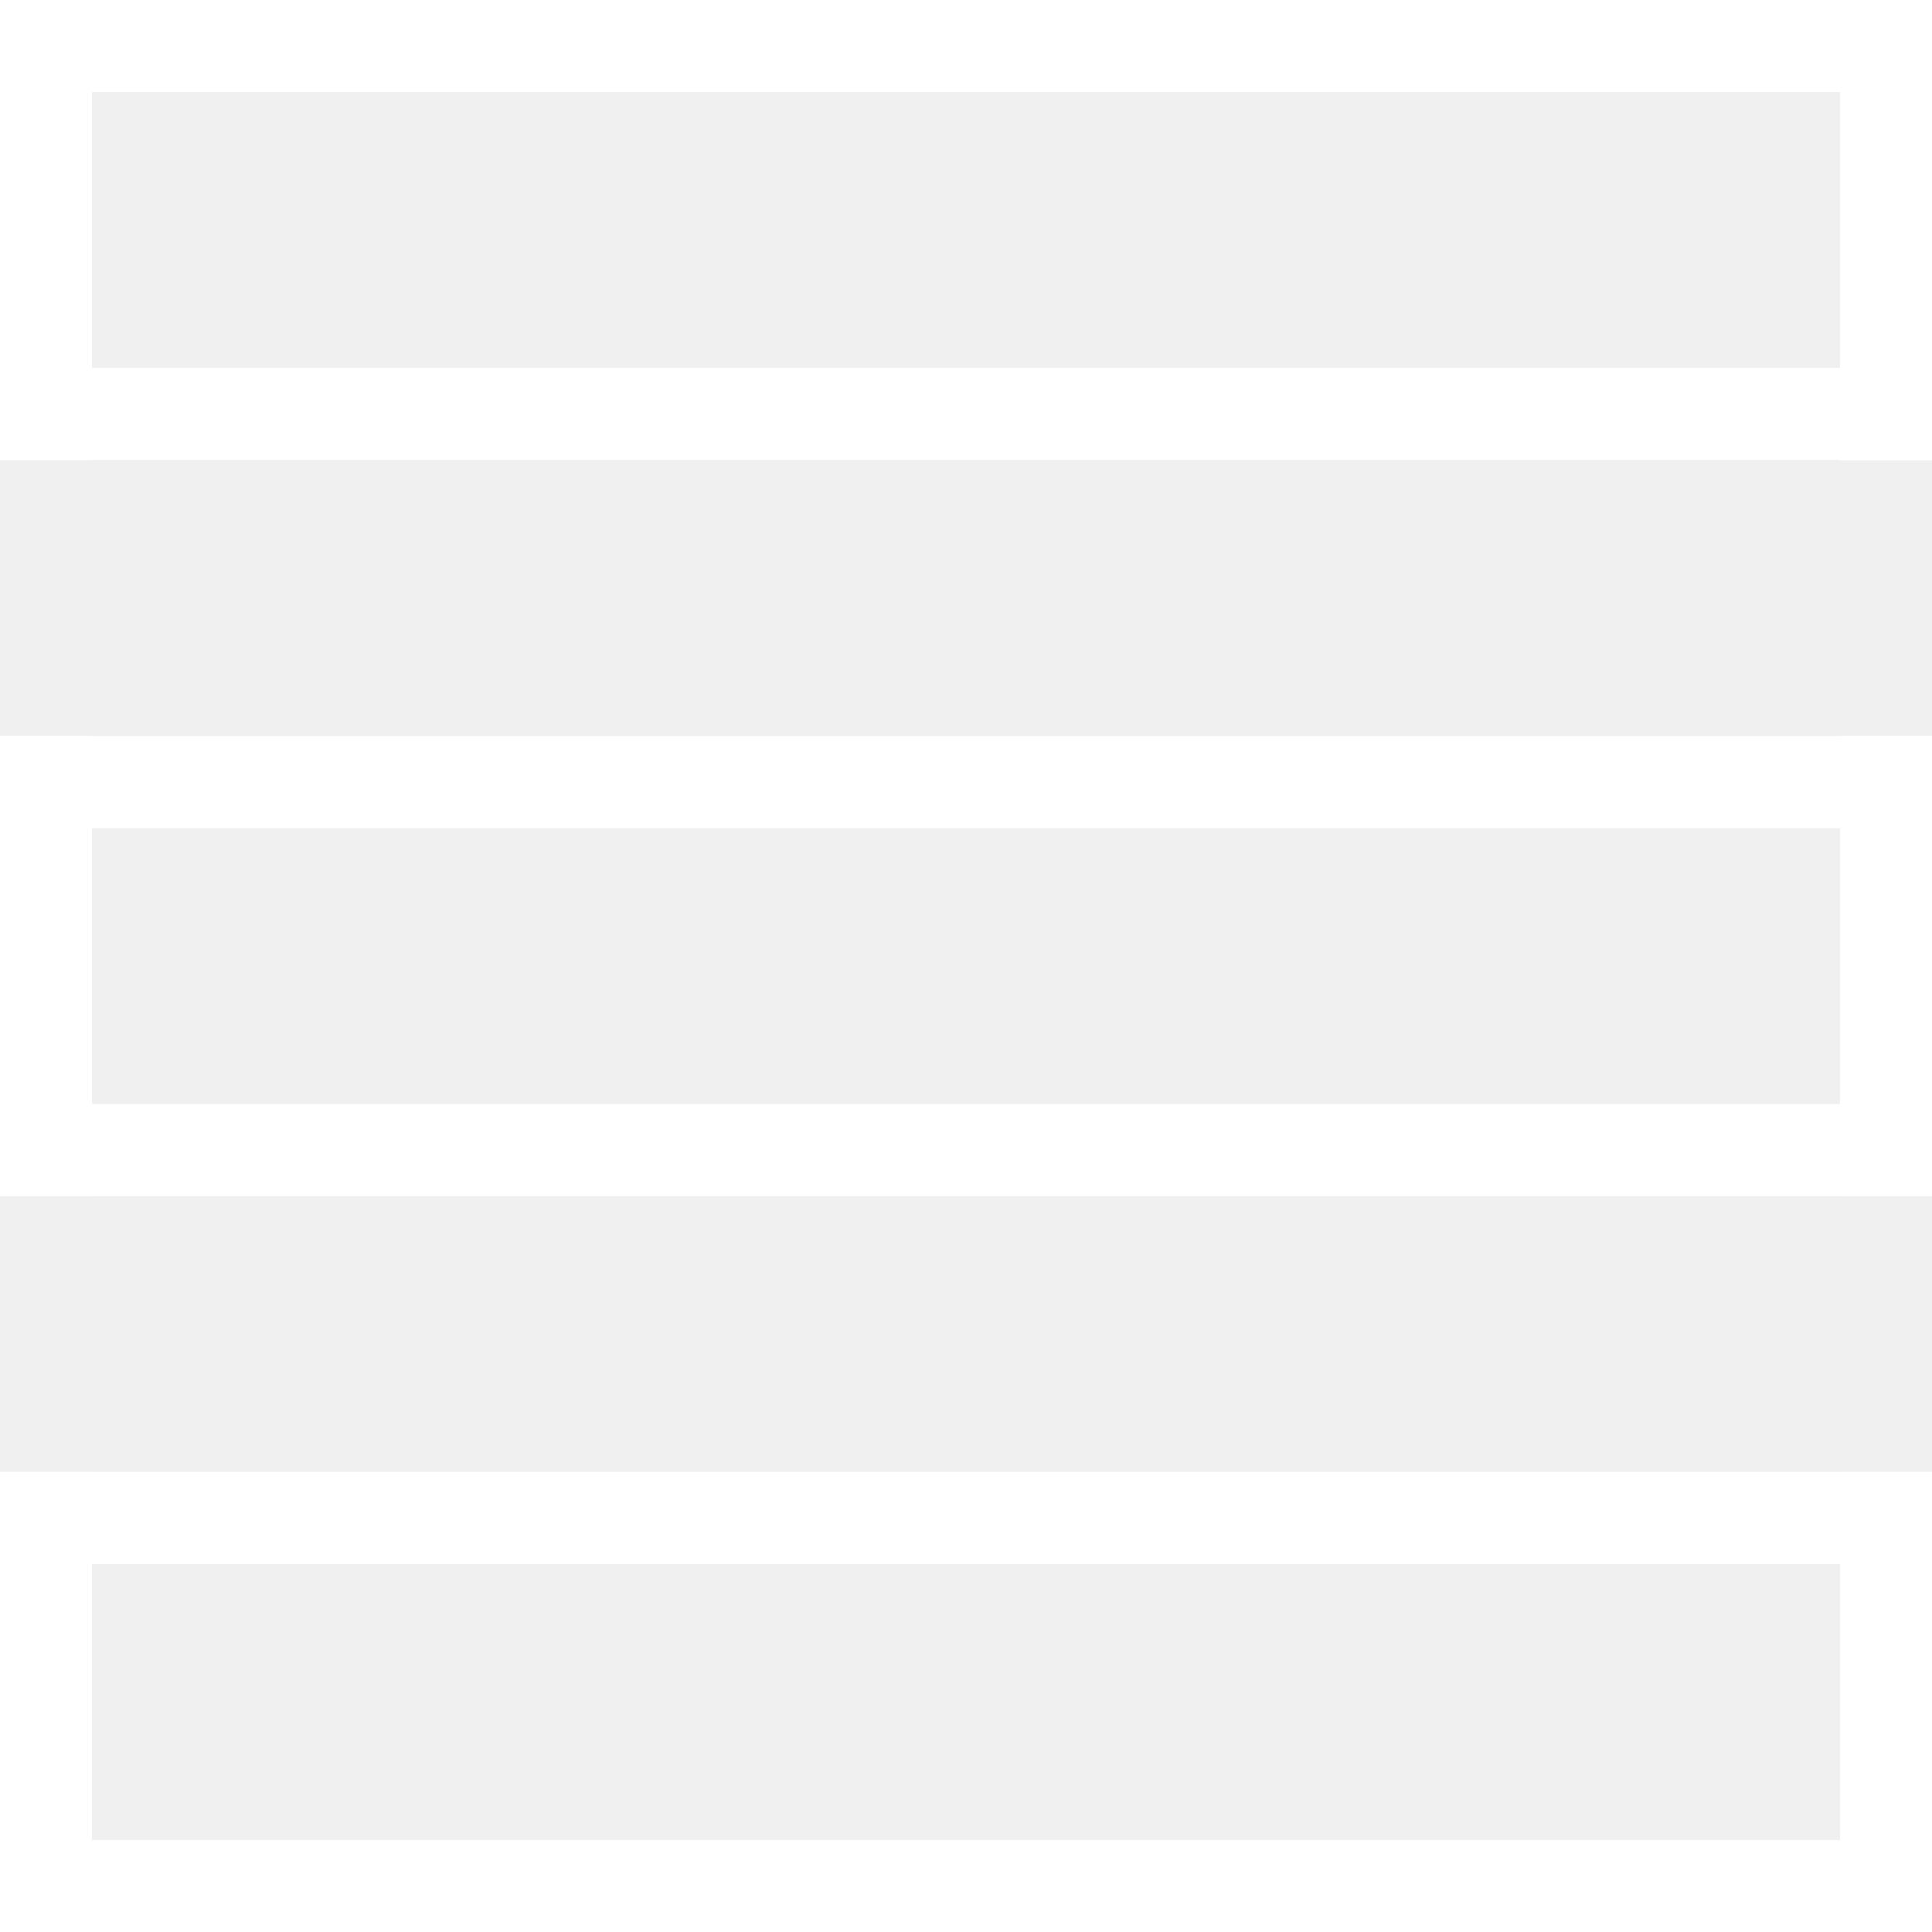
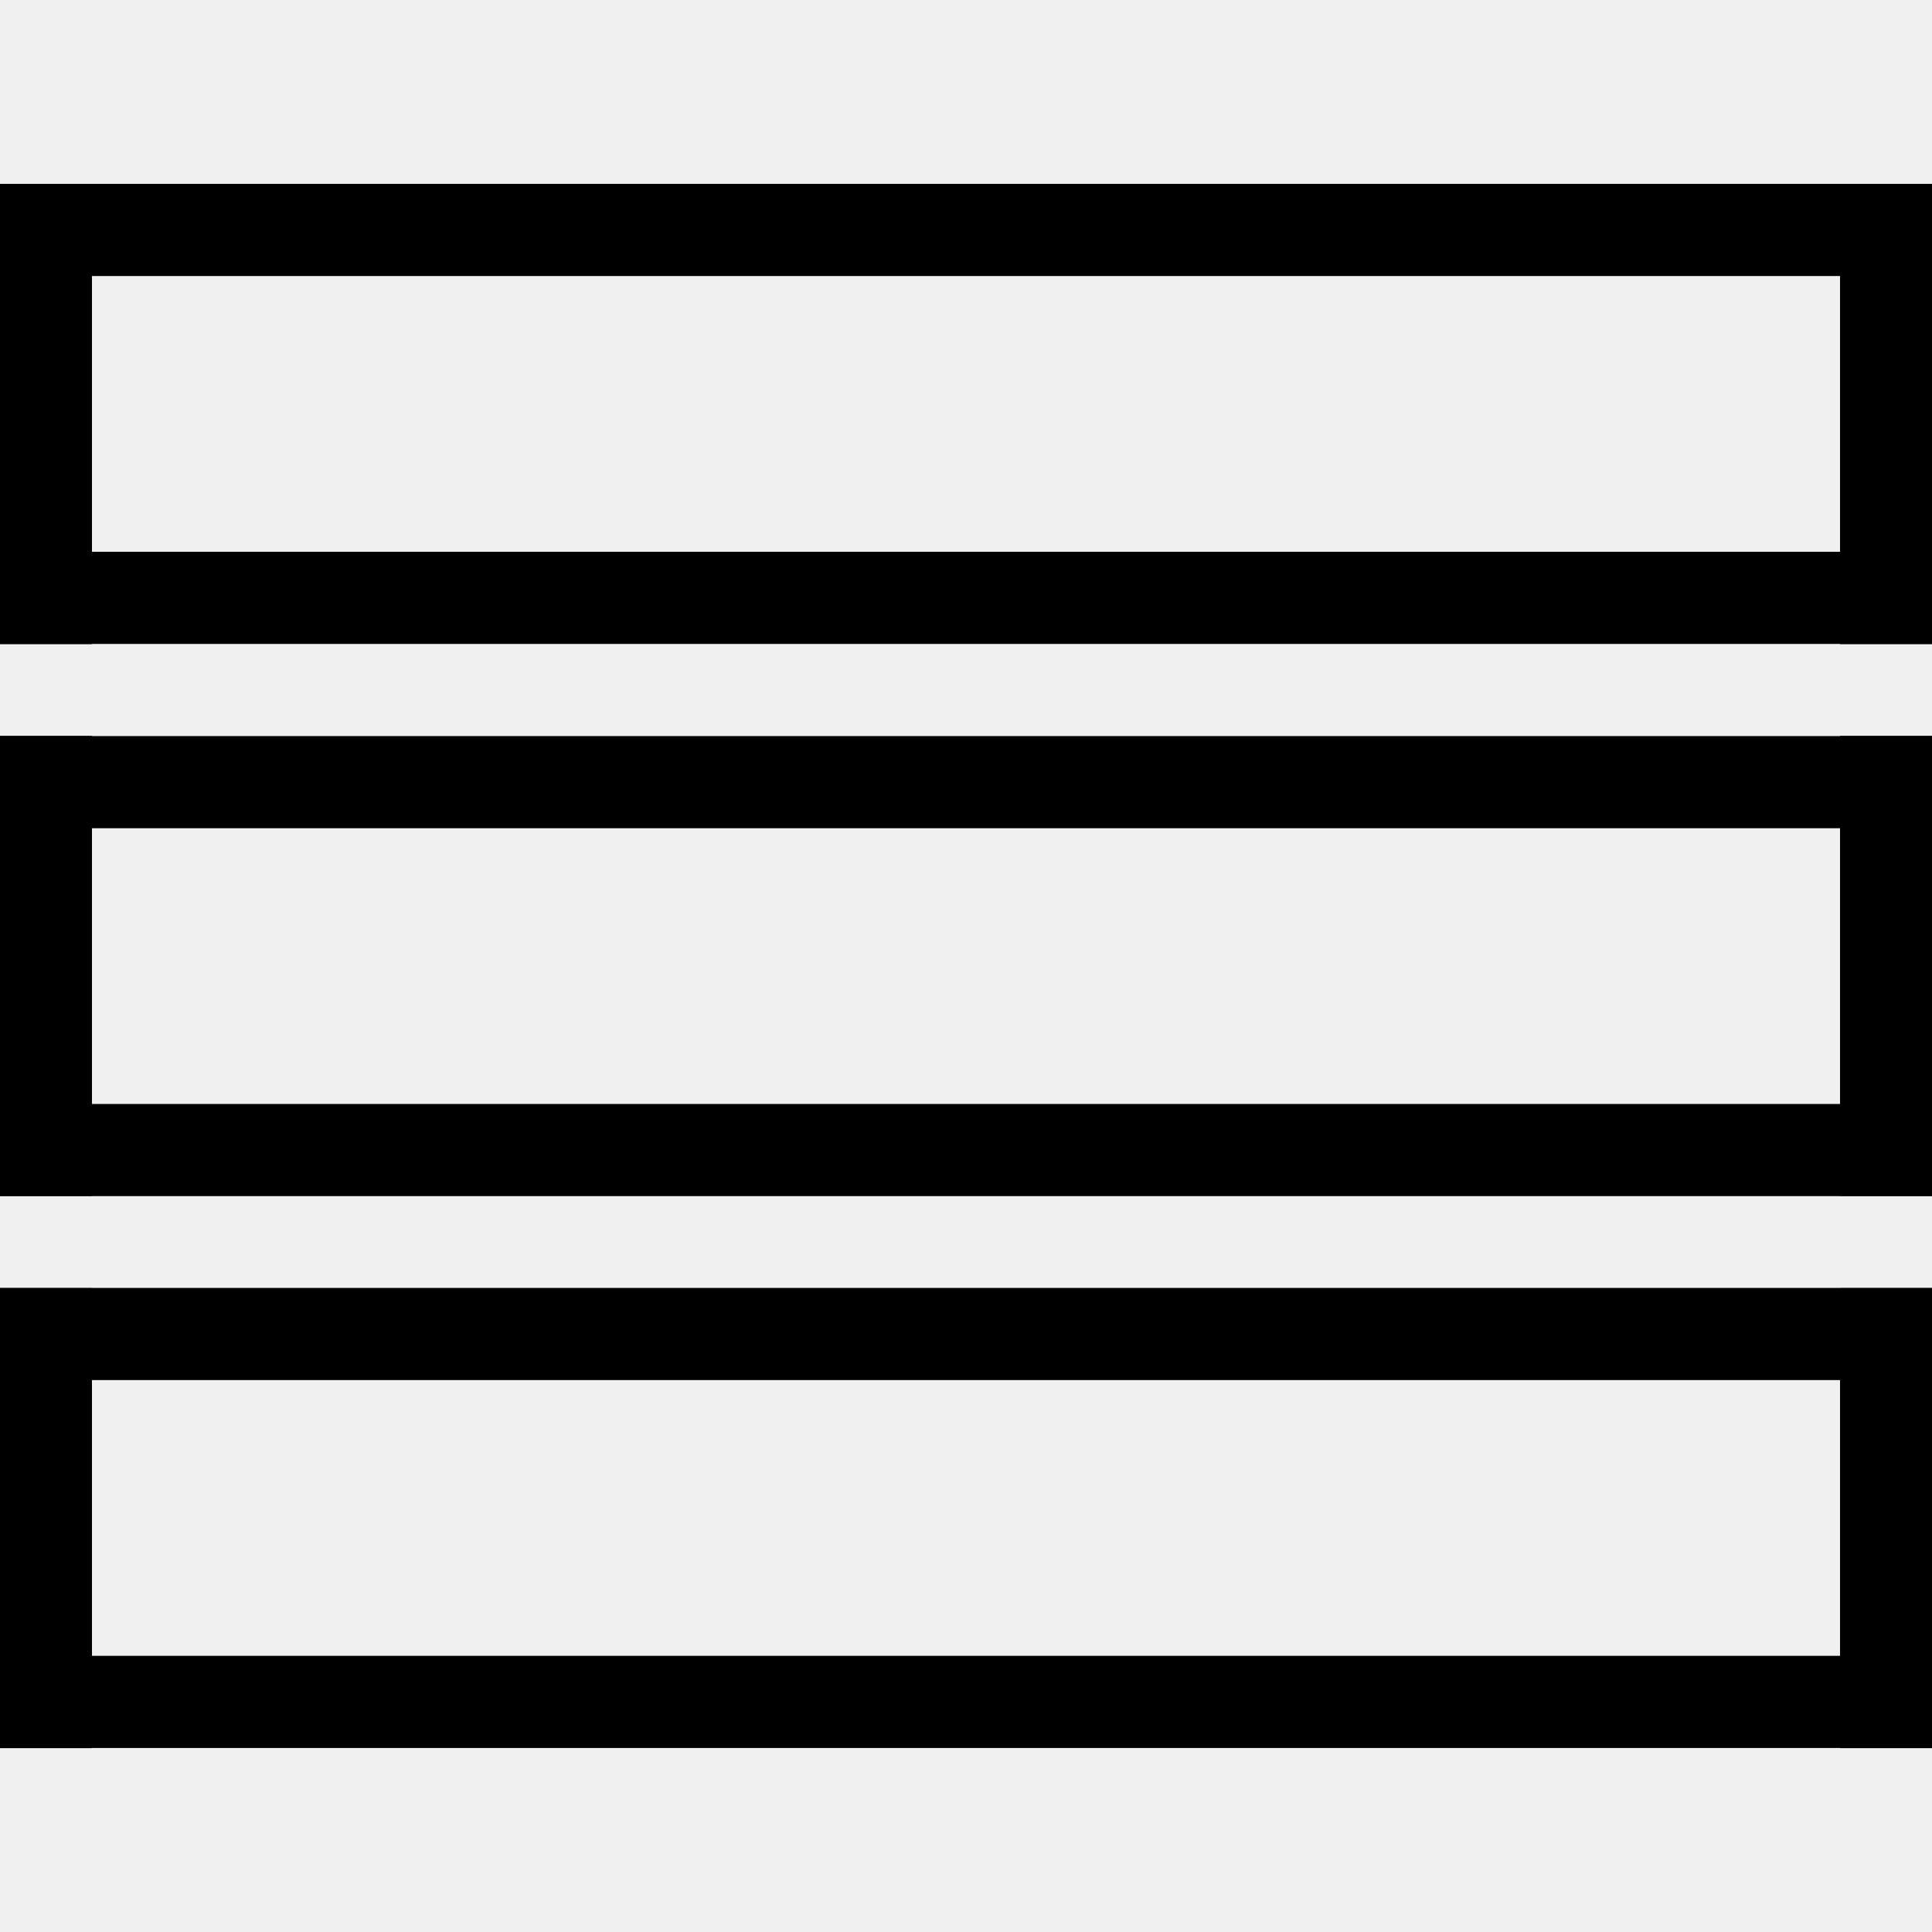
<svg xmlns="http://www.w3.org/2000/svg" width="21" height="21" viewBox="0 0 5.556 5.556" version="1.1" id="svg8">
  <defs id="defs2" />
  <g id="layer1" transform="translate(0,126.3333)">
-     <path style="fill:none;fill-opacity:1;fill-rule:evenodd;stroke:#ffffff;stroke-width:0.265;stroke-linecap:butt;stroke-linejoin:miter;stroke-miterlimit:4;stroke-dasharray:none;stroke-dashoffset:0;stroke-opacity:1" d="M 0,-126.201 H 5.556" id="path1213" />
-     <path style="fill:none;fill-opacity:1;fill-rule:evenodd;stroke:#ffffff;stroke-width:0.265;stroke-linecap:butt;stroke-linejoin:miter;stroke-miterlimit:4;stroke-dasharray:none;stroke-dashoffset:0;stroke-opacity:1" d="m 5.424,-125.01 v -1.323" id="path1459" />
-     <path style="fill:none;fill-opacity:1;fill-rule:evenodd;stroke:#ffffff;stroke-width:0.265;stroke-linecap:butt;stroke-linejoin:miter;stroke-miterlimit:4;stroke-dasharray:none;stroke-dashoffset:0;stroke-opacity:1" d="M 5.556,-125.143 H 4.01836e-7" id="path1468" />
-     <path style="fill:none;fill-opacity:1;fill-rule:evenodd;stroke:#ffffff;stroke-width:0.265;stroke-linecap:butt;stroke-linejoin:miter;stroke-miterlimit:4;stroke-dasharray:none;stroke-dashoffset:0;stroke-opacity:1" d="m 0.132,-125.01 v -1.323" id="path1855" />
-     <path style="fill:none;fill-opacity:1;fill-rule:evenodd;stroke:#ffffff;stroke-width:0.265;stroke-linecap:butt;stroke-linejoin:miter;stroke-miterlimit:4;stroke-dasharray:none;stroke-dashoffset:0;stroke-opacity:1" d="M 0,-121.968 H 5.556" id="path1167" />
-     <path style="fill:none;fill-opacity:1;fill-rule:evenodd;stroke:#ffffff;stroke-width:0.265;stroke-linecap:butt;stroke-linejoin:miter;stroke-miterlimit:4;stroke-dasharray:none;stroke-dashoffset:0;stroke-opacity:1" d="m 5.424,-120.777 v -1.323" id="path1169" />
-     <path style="fill:none;fill-opacity:1;fill-rule:evenodd;stroke:#ffffff;stroke-width:0.265;stroke-linecap:butt;stroke-linejoin:miter;stroke-miterlimit:4;stroke-dasharray:none;stroke-dashoffset:0;stroke-opacity:1" d="M 5.556,-120.909 H 4.01836e-7" id="path1171" />
-     <path style="fill:none;fill-opacity:1;fill-rule:evenodd;stroke:#ffffff;stroke-width:0.265;stroke-linecap:butt;stroke-linejoin:miter;stroke-miterlimit:4;stroke-dasharray:none;stroke-dashoffset:0;stroke-opacity:1" d="m 0.132,-120.777 v -1.323" id="path1173" />
-     <path style="fill:none;fill-opacity:1;fill-rule:evenodd;stroke:#ffffff;stroke-width:0.265;stroke-linecap:butt;stroke-linejoin:miter;stroke-miterlimit:4;stroke-dasharray:none;stroke-dashoffset:0;stroke-opacity:1" d="M 0,-124.084 H 5.556" id="path1175" />
-     <path style="fill:none;fill-opacity:1;fill-rule:evenodd;stroke:#ffffff;stroke-width:0.265;stroke-linecap:butt;stroke-linejoin:miter;stroke-miterlimit:4;stroke-dasharray:none;stroke-dashoffset:0;stroke-opacity:1" d="m 5.424,-122.894 v -1.323" id="path1177" />
-     <path style="fill:none;fill-opacity:1;fill-rule:evenodd;stroke:#ffffff;stroke-width:0.265;stroke-linecap:butt;stroke-linejoin:miter;stroke-miterlimit:4;stroke-dasharray:none;stroke-dashoffset:0;stroke-opacity:1" d="M 5.556,-123.026 H 4.01836e-7" id="path1179" />
-     <path style="fill:none;fill-opacity:1;fill-rule:evenodd;stroke:#ffffff;stroke-width:0.265;stroke-linecap:butt;stroke-linejoin:miter;stroke-miterlimit:4;stroke-dasharray:none;stroke-dashoffset:0;stroke-opacity:1" d="m 0.132,-122.894 v -1.323" id="path1181" />
+     <path style="fill:none;fill-opacity:1;fill-rule:evenodd;stroke:#000000;stroke-width:0.265;stroke-linecap:butt;stroke-linejoin:miter;stroke-miterlimit:4;stroke-dasharray:none;stroke-dashoffset:0;stroke-opacity:1" d="M 0,-125.672 H 5.556" id="path1213" />
+     <path style="fill:none;fill-opacity:1;fill-rule:evenodd;stroke:#000000;stroke-width:0.265;stroke-linecap:butt;stroke-linejoin:miter;stroke-miterlimit:4;stroke-dasharray:none;stroke-dashoffset:0;stroke-opacity:1" d="m 5.424,-124.481 v -1.323" id="path1459" />
+     <path style="fill:none;fill-opacity:1;fill-rule:evenodd;stroke:#000000;stroke-width:0.265;stroke-linecap:butt;stroke-linejoin:miter;stroke-miterlimit:4;stroke-dasharray:none;stroke-dashoffset:0;stroke-opacity:1" d="M 5.556,-124.614 H 4.01836e-7" id="path1468" />
+     <path style="fill:none;fill-opacity:1;fill-rule:evenodd;stroke:#000000;stroke-width:0.265;stroke-linecap:butt;stroke-linejoin:miter;stroke-miterlimit:4;stroke-dasharray:none;stroke-dashoffset:0;stroke-opacity:1" d="m 0.132,-124.481 v -1.323" id="path1855" />
+     <path style="fill:none;fill-opacity:1;fill-rule:evenodd;stroke:#000000;stroke-width:0.265;stroke-linecap:butt;stroke-linejoin:miter;stroke-miterlimit:4;stroke-dasharray:none;stroke-dashoffset:0;stroke-opacity:1" d="M 0,-122.497 H 5.556" id="path1167" />
+     <path style="fill:none;fill-opacity:1;fill-rule:evenodd;stroke:#000000;stroke-width:0.265;stroke-linecap:butt;stroke-linejoin:miter;stroke-miterlimit:4;stroke-dasharray:none;stroke-dashoffset:0;stroke-opacity:1" d="m 5.424,-121.306 v -1.323" id="path1169" />
+     <path style="fill:none;fill-opacity:1;fill-rule:evenodd;stroke:#000000;stroke-width:0.265;stroke-linecap:butt;stroke-linejoin:miter;stroke-miterlimit:4;stroke-dasharray:none;stroke-dashoffset:0;stroke-opacity:1" d="M 5.556,-121.439 H 4.01836e-7" id="path1171" />
+     <path style="fill:none;fill-opacity:1;fill-rule:evenodd;stroke:#000000;stroke-width:0.265;stroke-linecap:butt;stroke-linejoin:miter;stroke-miterlimit:4;stroke-dasharray:none;stroke-dashoffset:0;stroke-opacity:1" d="m 0.132,-121.306 v -1.323" id="path1173" />
+     <path style="fill:none;fill-opacity:1;fill-rule:evenodd;stroke:#000000;stroke-width:0.265;stroke-linecap:butt;stroke-linejoin:miter;stroke-miterlimit:4;stroke-dasharray:none;stroke-dashoffset:0;stroke-opacity:1" d="M 0,-124.084 H 5.556" id="path1175" />
+     <path style="fill:none;fill-opacity:1;fill-rule:evenodd;stroke:#000000;stroke-width:0.265;stroke-linecap:butt;stroke-linejoin:miter;stroke-miterlimit:4;stroke-dasharray:none;stroke-dashoffset:0;stroke-opacity:1" d="m 5.424,-122.894 v -1.323" id="path1177" />
+     <path style="fill:none;fill-opacity:1;fill-rule:evenodd;stroke:#000000;stroke-width:0.265;stroke-linecap:butt;stroke-linejoin:miter;stroke-miterlimit:4;stroke-dasharray:none;stroke-dashoffset:0;stroke-opacity:1" d="M 5.556,-123.026 H 4.01836e-7" id="path1179" />
+     <path style="fill:none;fill-opacity:1;fill-rule:evenodd;stroke:#000000;stroke-width:0.265;stroke-linecap:butt;stroke-linejoin:miter;stroke-miterlimit:4;stroke-dasharray:none;stroke-dashoffset:0;stroke-opacity:1" d="m 0.132,-122.894 v -1.323" id="path1181" />
  </g>
</svg>
